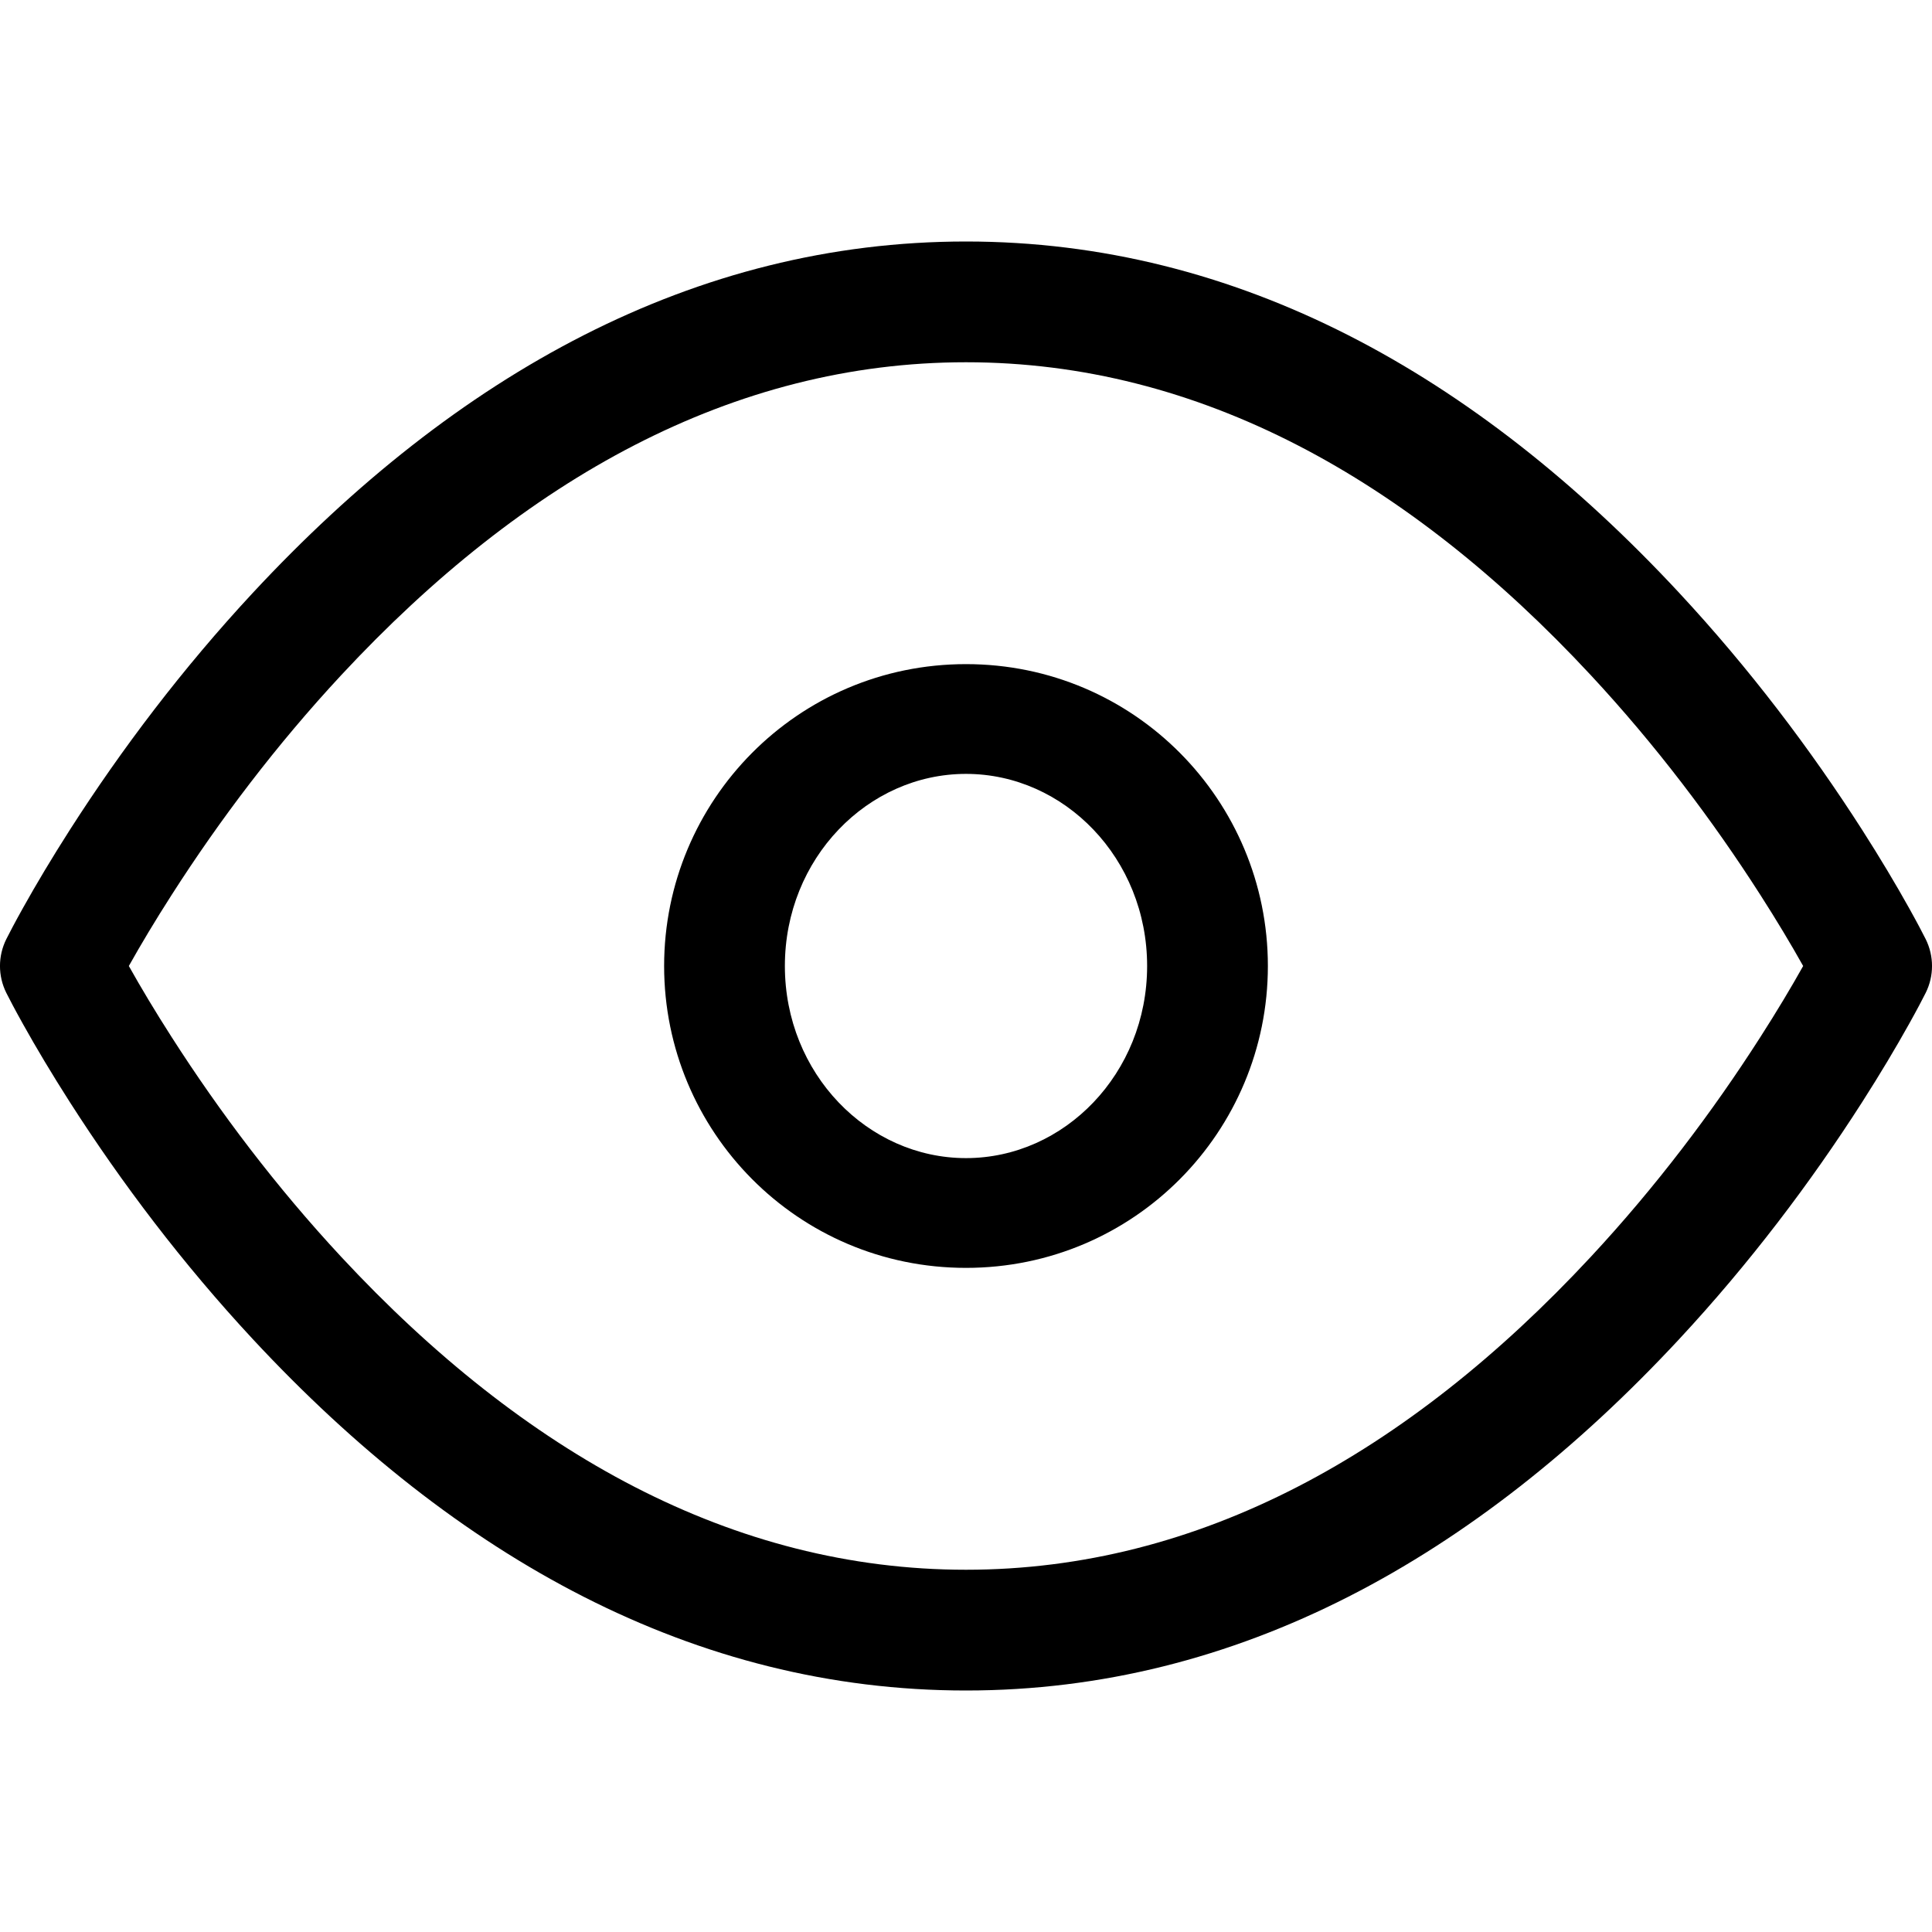
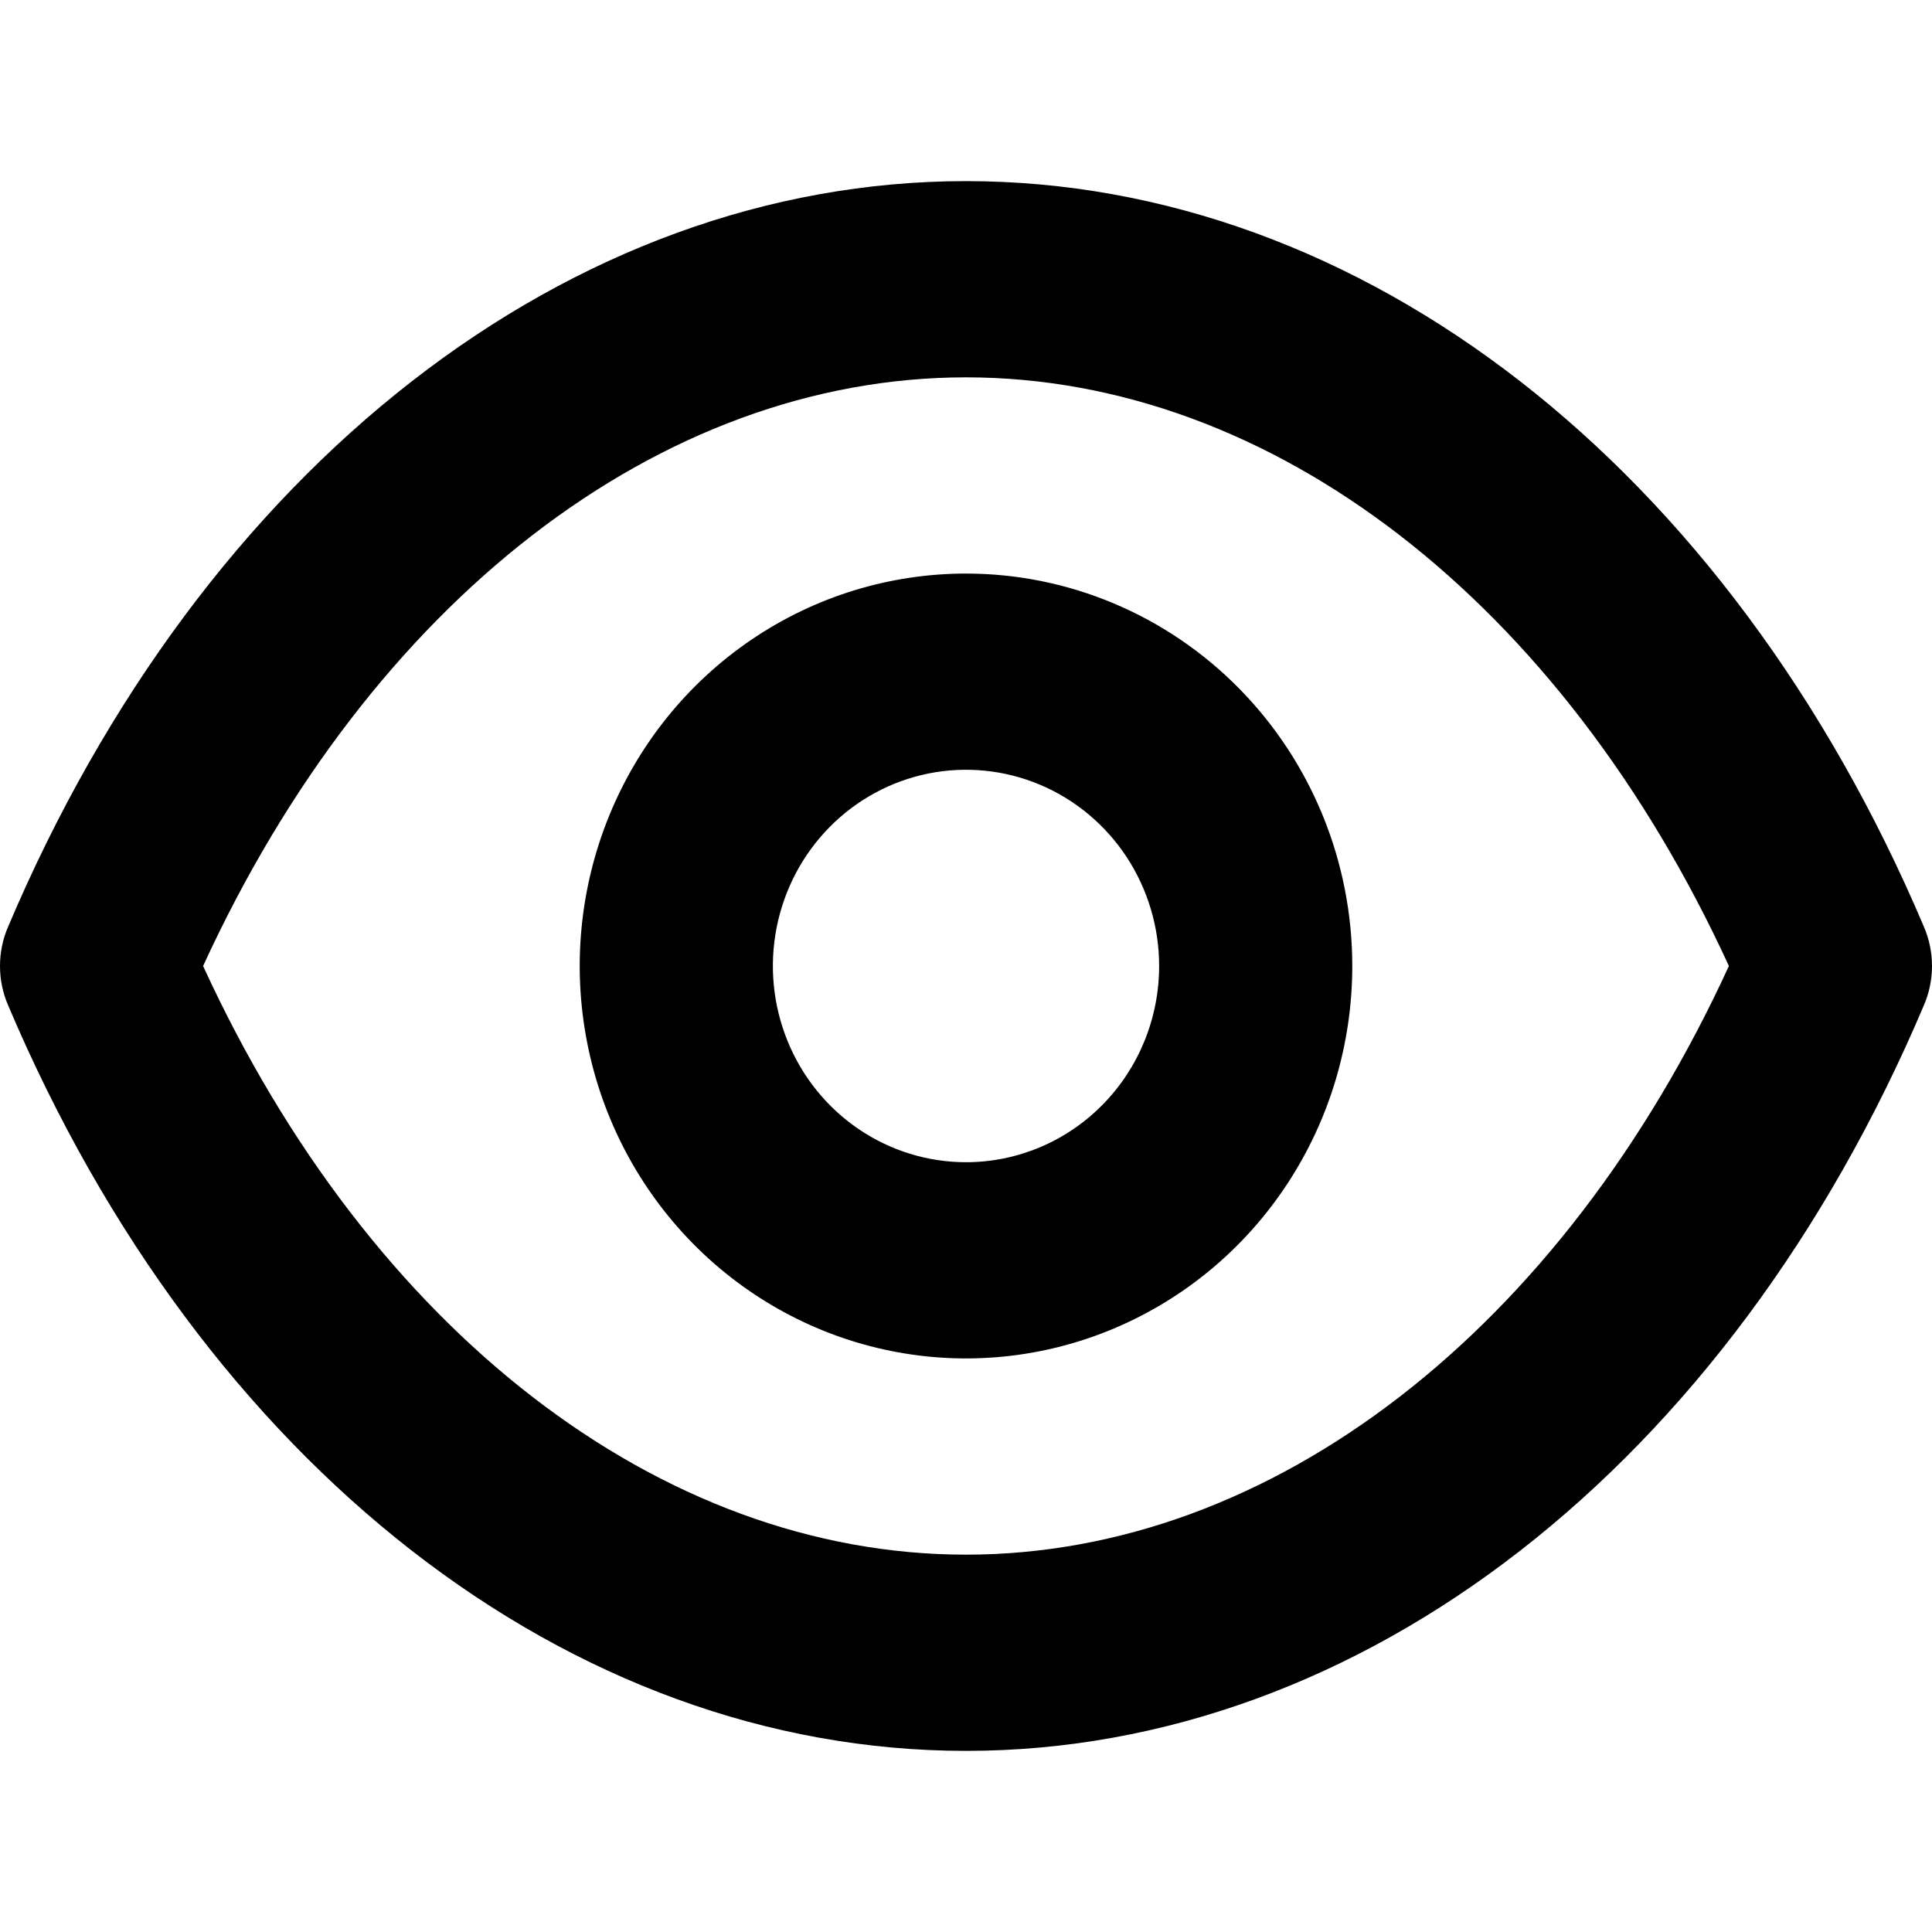
- <svg xmlns="http://www.w3.org/2000/svg" width="32px" height="32px" viewBox="0 0 32 32" version="1.1">
-   <defs />
-   <g id="Page-1" stroke="none" stroke-width="1" fill="none" fill-rule="evenodd">
-     <g id="Show32" fill="#000000" fill-rule="nonzero">
-       <path d="M2.844,17.179 C3.639,18.421 4.578,19.663 5.653,20.819 C8.677,24.071 12.143,26 16,26 C19.857,26 23.323,24.071 26.347,20.819 C27.422,19.663 28.361,18.421 29.156,17.179 C29.43,16.752 29.667,16.355 29.866,16 C29.667,15.645 29.43,15.248 29.156,14.821 C28.361,13.579 27.422,12.337 26.347,11.181 C23.323,7.929 19.857,6 16,6 C12.143,6 8.677,7.929 5.653,11.181 C4.578,12.337 3.639,13.579 2.844,14.821 C2.57,15.248 2.333,15.645 2.134,16 C2.333,16.355 2.57,16.752 2.844,17.179 Z M0.104,15.556 C0.154,15.456 0.246,15.28 0.38,15.04 C0.599,14.647 0.859,14.211 1.159,13.742 C2.015,12.405 3.026,11.069 4.188,9.819 C7.556,6.196 11.504,4 16,4 C20.496,4 24.444,6.196 27.812,9.819 C28.974,11.069 29.985,12.405 30.841,13.742 C31.141,14.211 31.401,14.647 31.62,15.04 C31.754,15.28 31.846,15.456 31.896,15.556 C32.035,15.836 32.035,16.164 31.896,16.444 C31.846,16.544 31.754,16.72 31.62,16.96 C31.401,17.353 31.141,17.789 30.841,18.258 C29.985,19.595 28.974,20.931 27.812,22.181 C24.444,25.804 20.496,28 16,28 C11.504,28 7.556,25.804 4.188,22.181 C3.026,20.931 2.015,19.595 1.159,18.258 C0.859,17.789 0.599,17.353 0.38,16.96 C0.246,16.72 0.154,16.544 0.104,16.444 C-0.035,16.164 -0.035,15.836 0.104,15.556 Z M16,21 C13.211,21 11,18.739 11,16 C11,13.261 13.211,11 16,11 C18.789,11 21,13.261 21,16 C21,18.739 18.789,21 16,21 Z M16,19.182 C17.629,19.182 19,17.78 19,16 C19,14.22 17.629,12.818 16,12.818 C14.371,12.818 13,14.22 13,16 C13,17.78 14.371,19.182 16,19.182 Z" />
-     </g>
-   </g>
+ <svg xmlns="http://www.w3.org/2000/svg" width="32" height="32" viewBox="0 0 32 32" fill="none">
+   <path d="M31.866 15.35C28.636 7.729 22.558 3 16 3C9.442 3 3.364 7.729 0.134 15.35C0.045 15.555 0 15.776 0 16C0 16.224 0.045 16.445 0.134 16.65C3.364 24.271 9.442 29 16 29C22.558 29 28.636 24.271 31.866 16.65C31.954 16.445 32 16.224 32 16C32 15.776 31.954 15.555 31.866 15.35ZM16 25.75C10.93 25.75 6.131 22.029 3.364 16C6.131 9.971 10.93 6.25 16 6.25C21.07 6.25 25.869 9.971 28.636 16C25.869 22.029 21.07 25.75 16 25.75ZM16 9.5C14.735 9.5 13.498 9.881 12.446 10.595C11.393 11.31 10.573 12.325 10.089 13.513C9.605 14.7 9.478 16.007 9.725 17.268C9.972 18.529 10.581 19.687 11.476 20.596C12.371 21.505 13.511 22.124 14.752 22.375C15.993 22.626 17.279 22.497 18.448 22.005C19.617 21.513 20.617 20.68 21.32 19.611C22.023 18.542 22.398 17.286 22.398 16C22.398 14.276 21.724 12.623 20.524 11.404C19.324 10.185 17.697 9.5 16 9.5ZM16 19.25C15.367 19.25 14.749 19.059 14.223 18.702C13.697 18.345 13.287 17.838 13.045 17.244C12.803 16.65 12.739 15.996 12.863 15.366C12.986 14.736 13.291 14.156 13.738 13.702C14.185 13.247 14.755 12.938 15.376 12.812C15.996 12.687 16.64 12.751 17.224 12.997C17.809 13.243 18.308 13.66 18.66 14.194C19.011 14.729 19.199 15.357 19.199 16C19.199 16.862 18.862 17.689 18.262 18.298C17.662 18.908 16.848 19.25 16 19.25Z" fill="currentColor" />
</svg>
